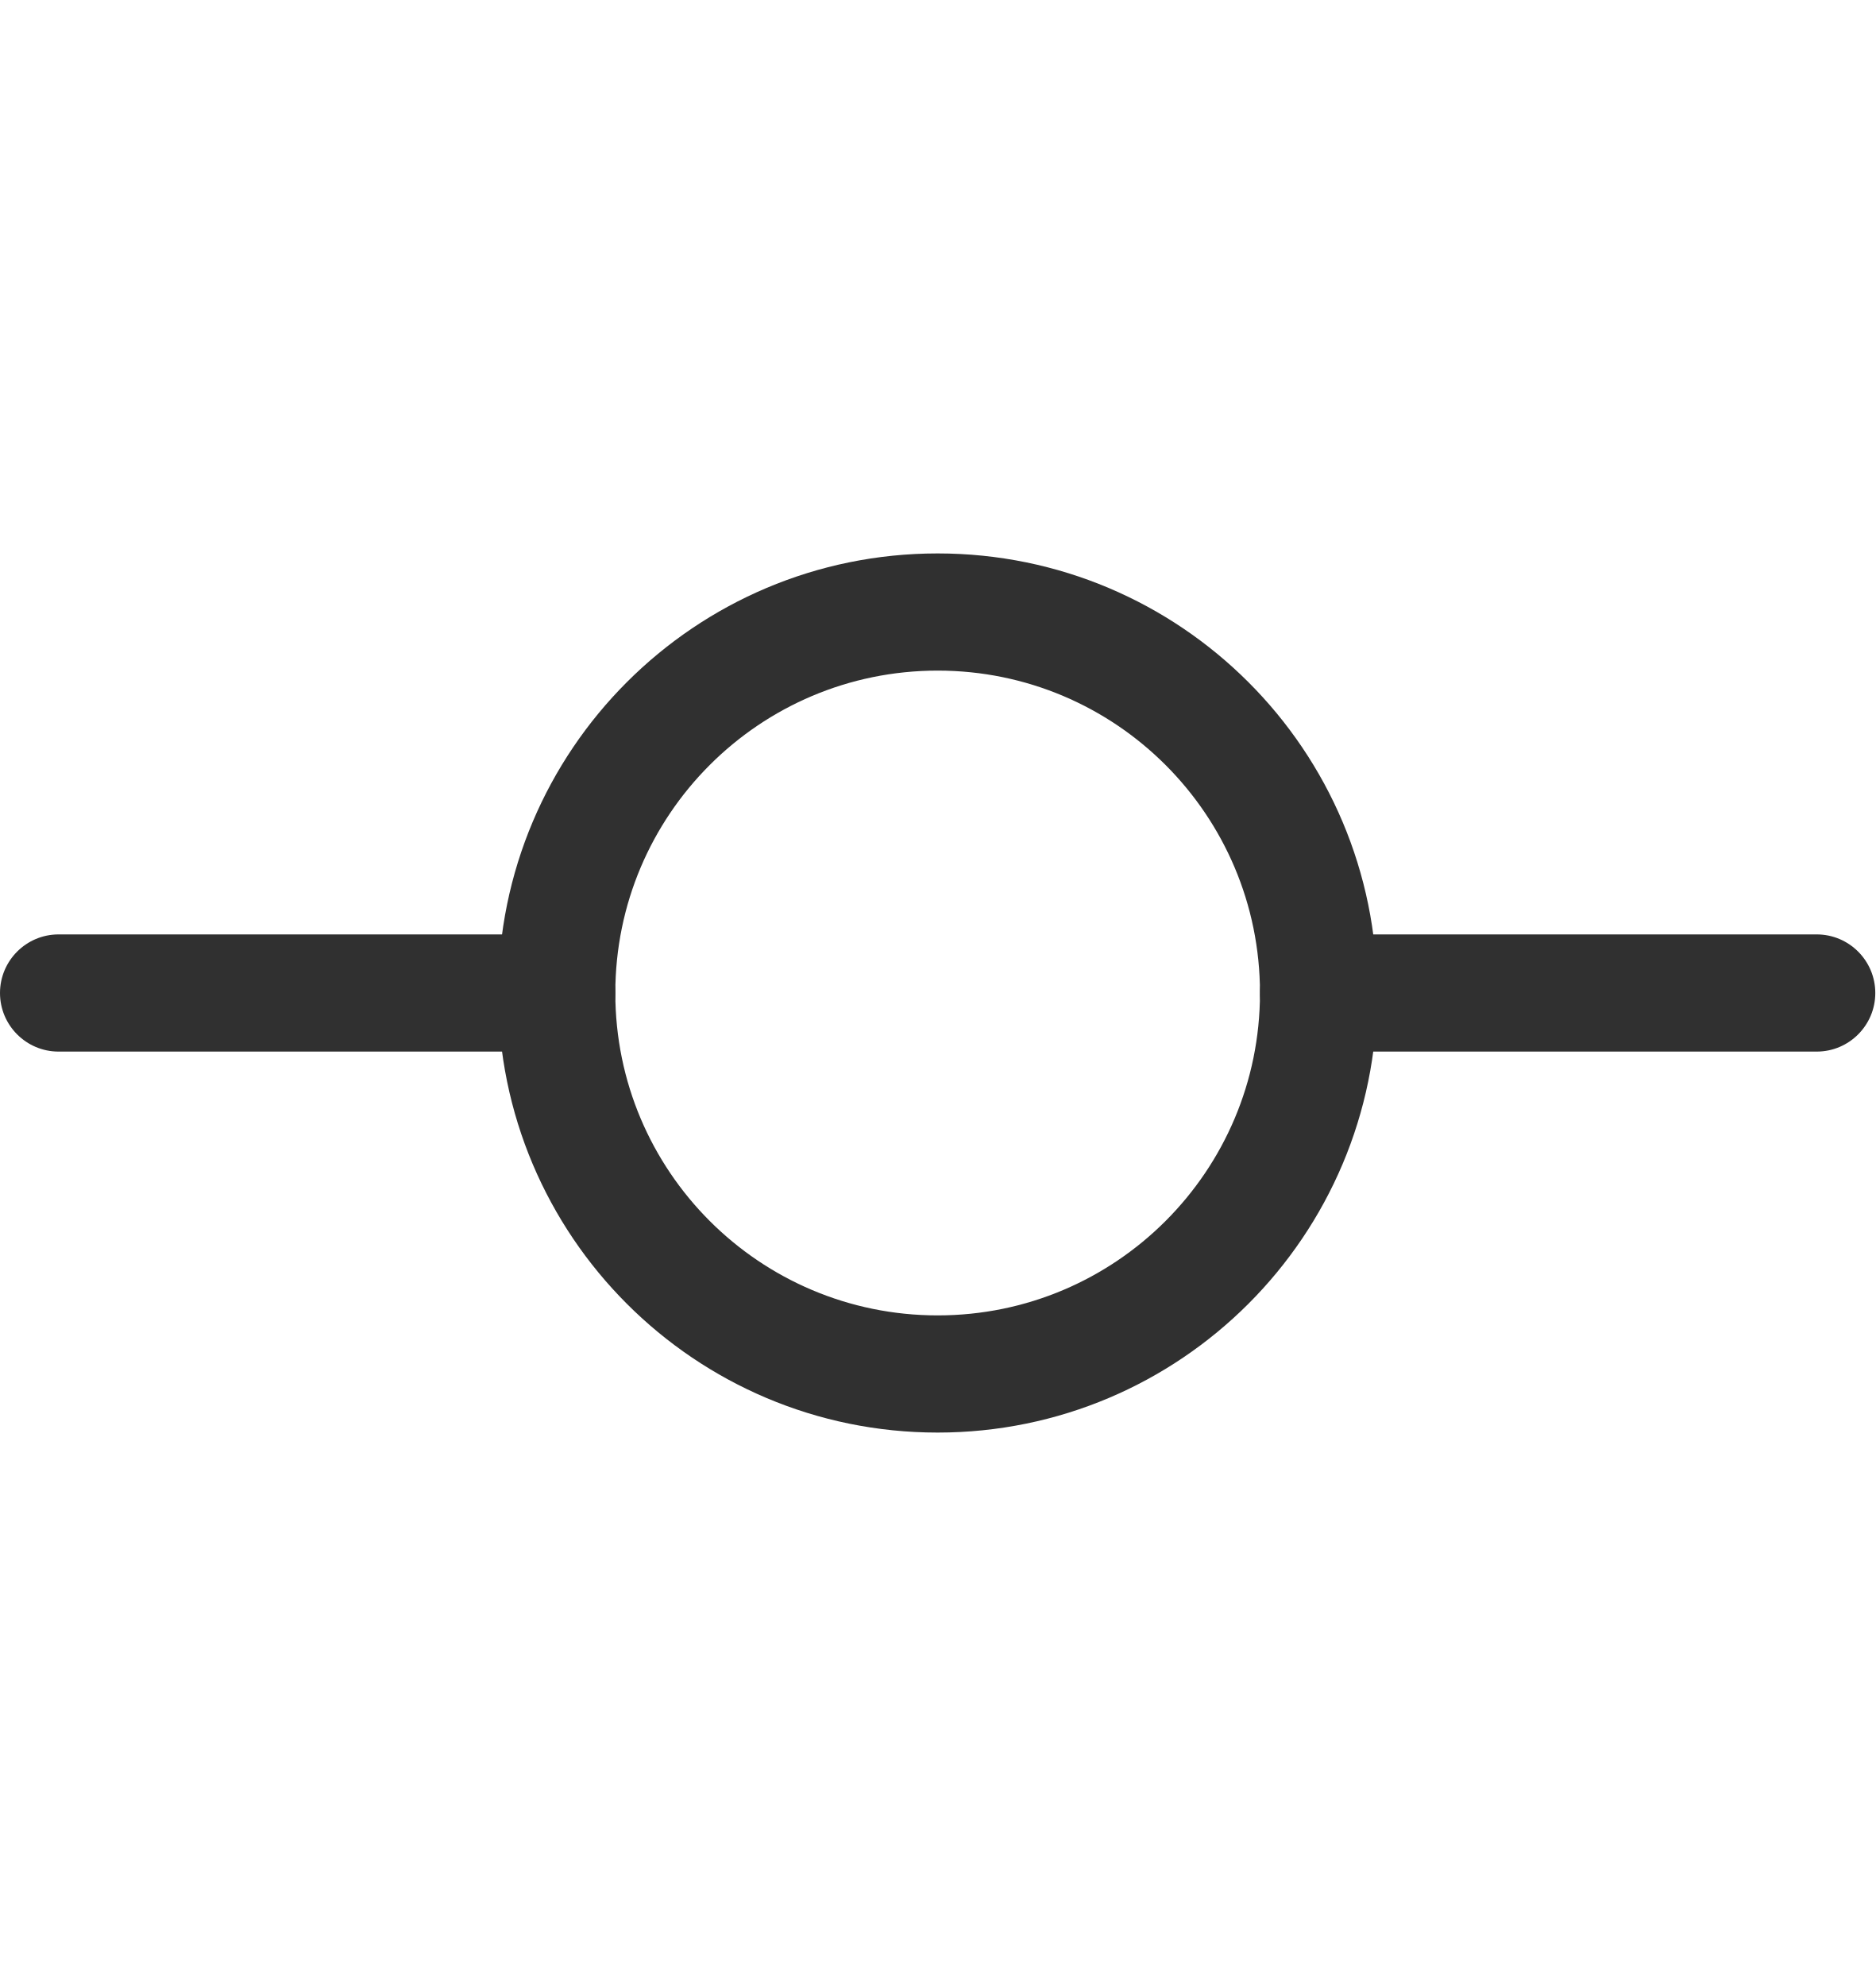
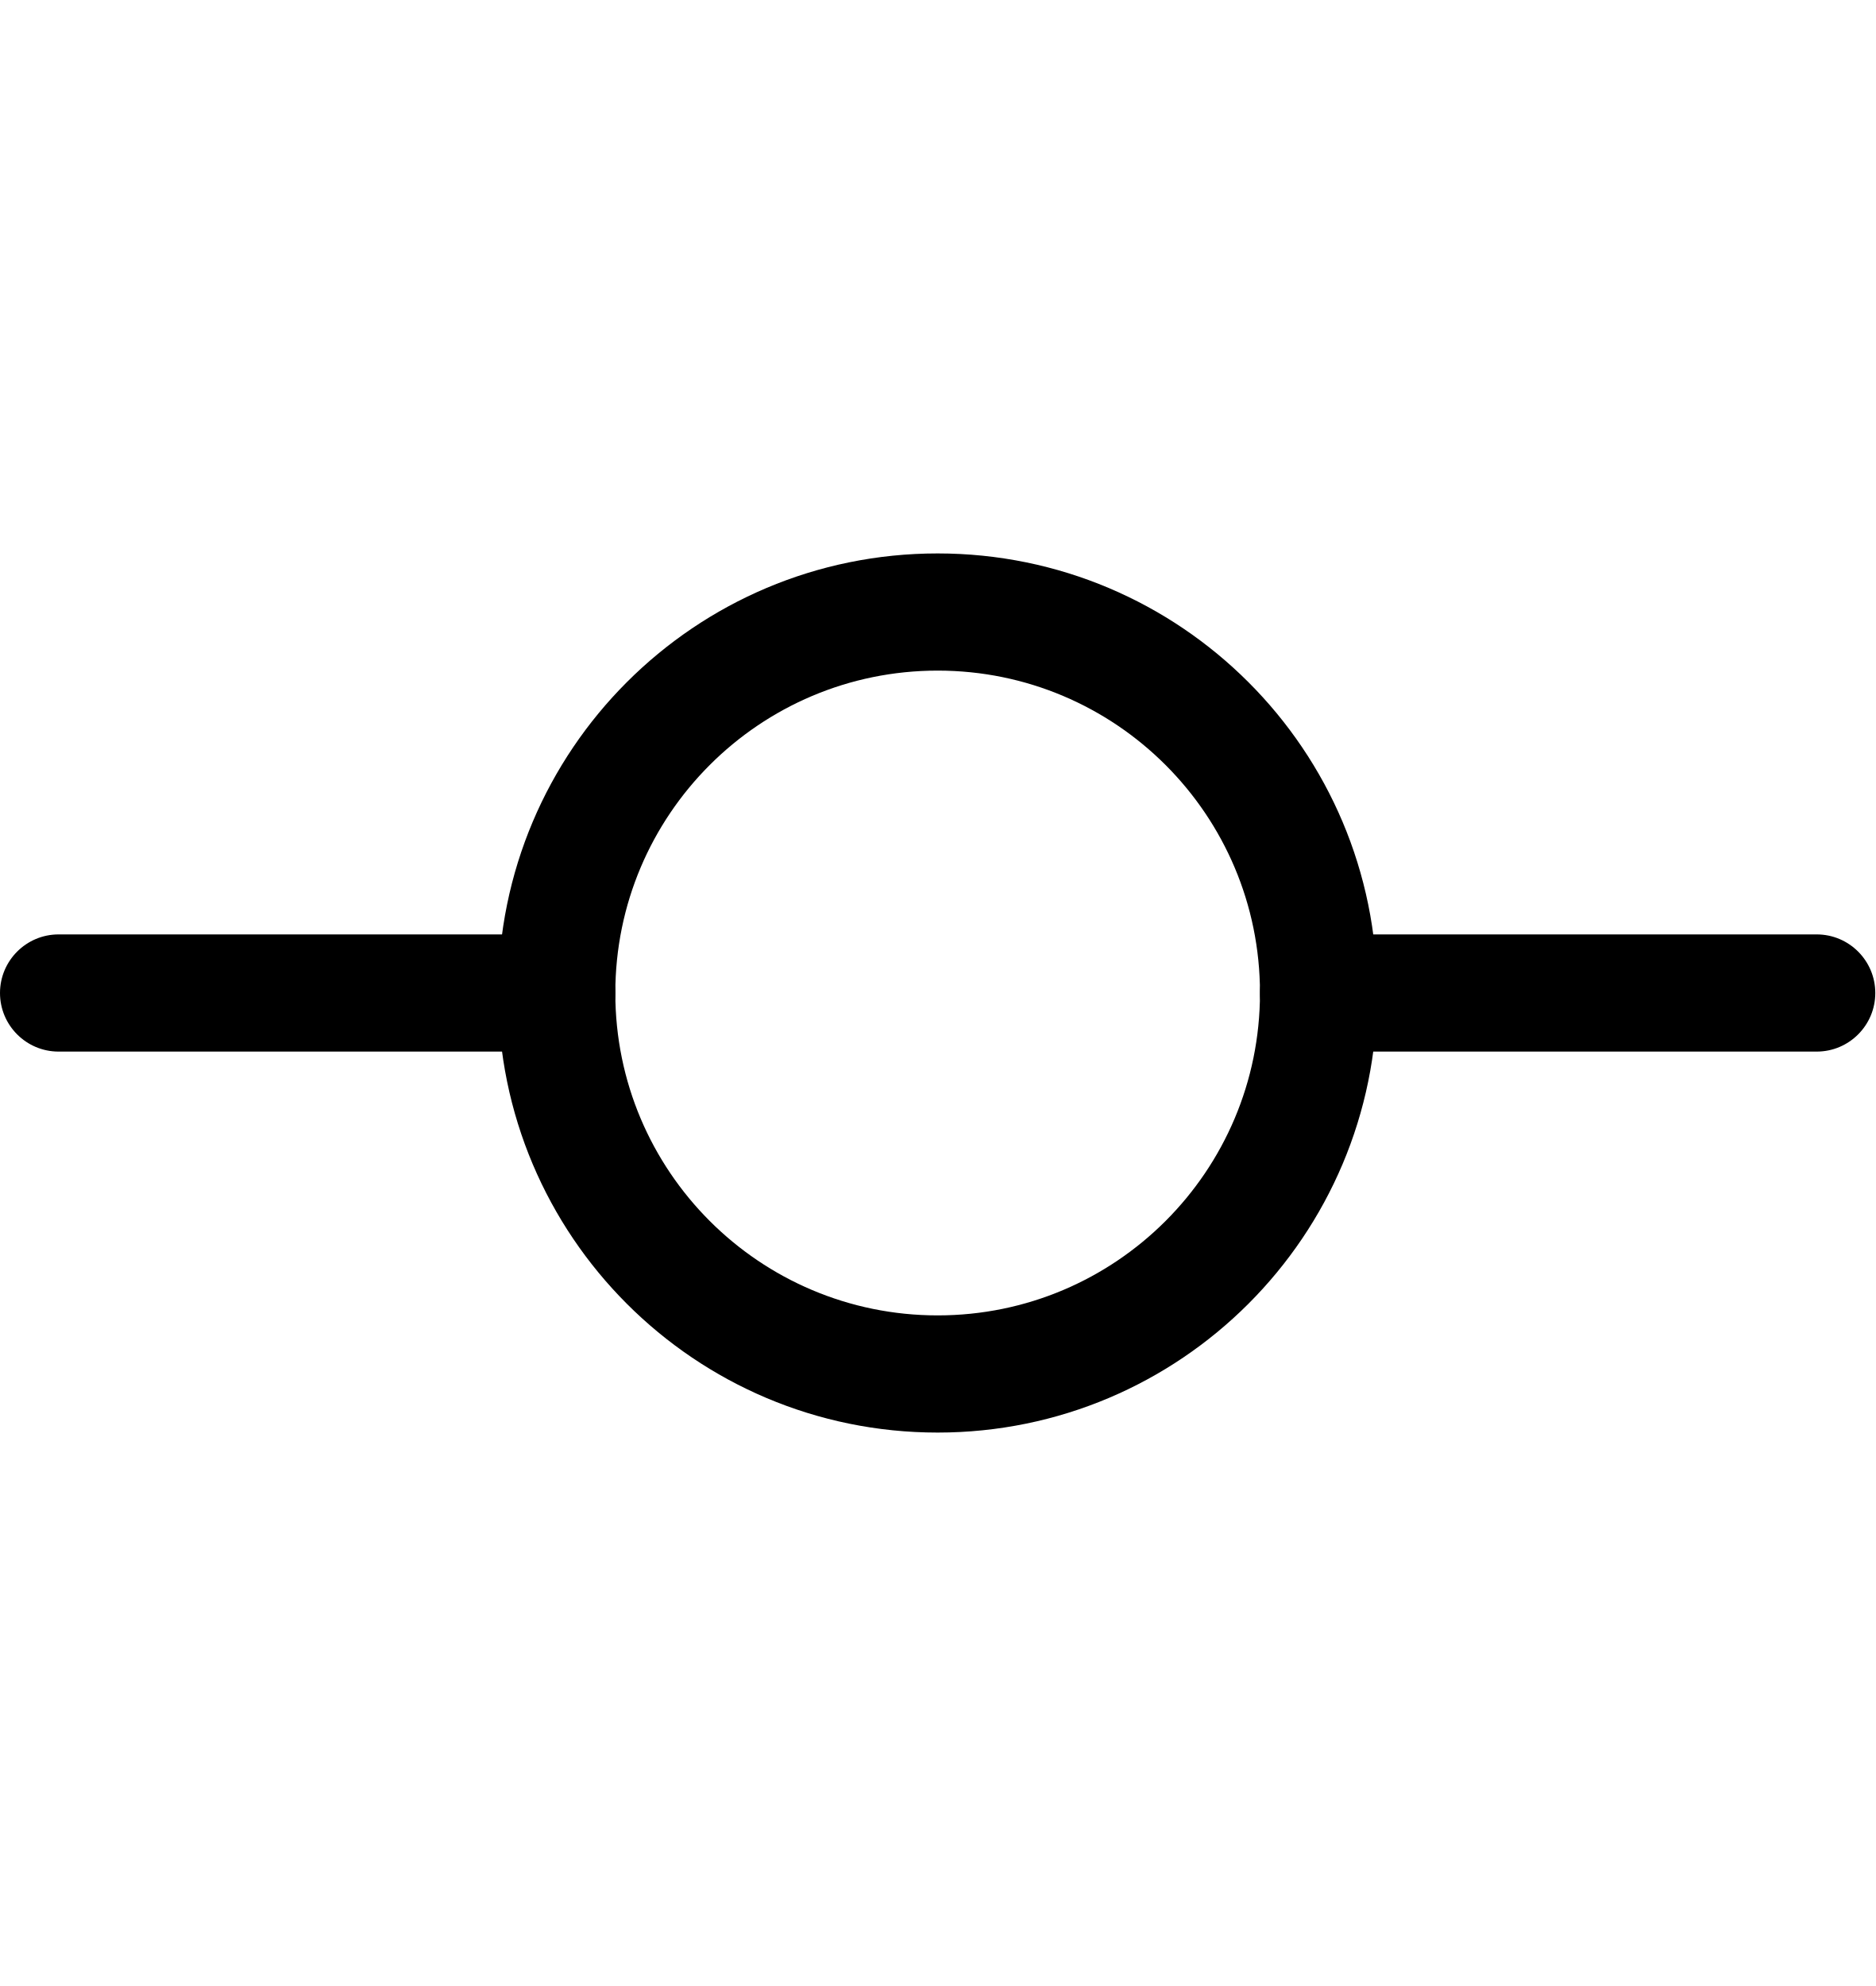
- <svg xmlns="http://www.w3.org/2000/svg" fill="none" viewBox="0 0 17 18" class="design-iconfont">
-   <path fill-rule="evenodd" clip-rule="evenodd" d="M8.5 6.078C6.886 6.078 5.578 7.386 5.578 9C5.578 10.614 6.886 11.922 8.5 11.922C10.114 11.922 11.422 10.614 11.422 9C11.422 7.386 10.114 6.078 8.5 6.078ZM4.516 9C4.516 6.799 6.299 5.016 8.5 5.016C10.7 5.016 12.484 6.799 12.484 9C12.484 11.2 10.7 12.984 8.5 12.984C6.299 12.984 4.516 11.2 4.516 9Z" fill="#303030" />
-   <path fill-rule="evenodd" clip-rule="evenodd" d="M0 9C0 8.707 0.238 8.469 0.531 8.469H5.047C5.34 8.469 5.578 8.707 5.578 9C5.578 9.293 5.34 9.531 5.047 9.531H0.531C0.238 9.531 0 9.293 0 9Z" fill="#303030" />
-   <path fill-rule="evenodd" clip-rule="evenodd" d="M11.422 9C11.422 8.707 11.66 8.469 11.953 8.469H16.469C16.762 8.469 17 8.707 17 9C17 9.293 16.762 9.531 16.469 9.531H11.953C11.66 9.531 11.422 9.293 11.422 9Z" fill="#303030" />
+ <svg xmlns="http://www.w3.org/2000/svg" viewBox="0 0 17 18" class="design-iconfont">
+   <path fill-rule="evenodd" clip-rule="evenodd" d="M8.5 6.078C6.886 6.078 5.578 7.386 5.578 9C5.578 10.614 6.886 11.922 8.5 11.922C10.114 11.922 11.422 10.614 11.422 9C11.422 7.386 10.114 6.078 8.5 6.078ZM4.516 9C4.516 6.799 6.299 5.016 8.5 5.016C10.7 5.016 12.484 6.799 12.484 9C12.484 11.2 10.7 12.984 8.5 12.984C6.299 12.984 4.516 11.2 4.516 9Z" />
+   <path fill-rule="evenodd" clip-rule="evenodd" d="M0 9C0 8.707 0.238 8.469 0.531 8.469H5.047C5.34 8.469 5.578 8.707 5.578 9C5.578 9.293 5.34 9.531 5.047 9.531H0.531C0.238 9.531 0 9.293 0 9Z" />
+   <path fill-rule="evenodd" clip-rule="evenodd" d="M11.422 9C11.422 8.707 11.66 8.469 11.953 8.469H16.469C16.762 8.469 17 8.707 17 9C17 9.293 16.762 9.531 16.469 9.531H11.953C11.66 9.531 11.422 9.293 11.422 9Z" />
</svg>
